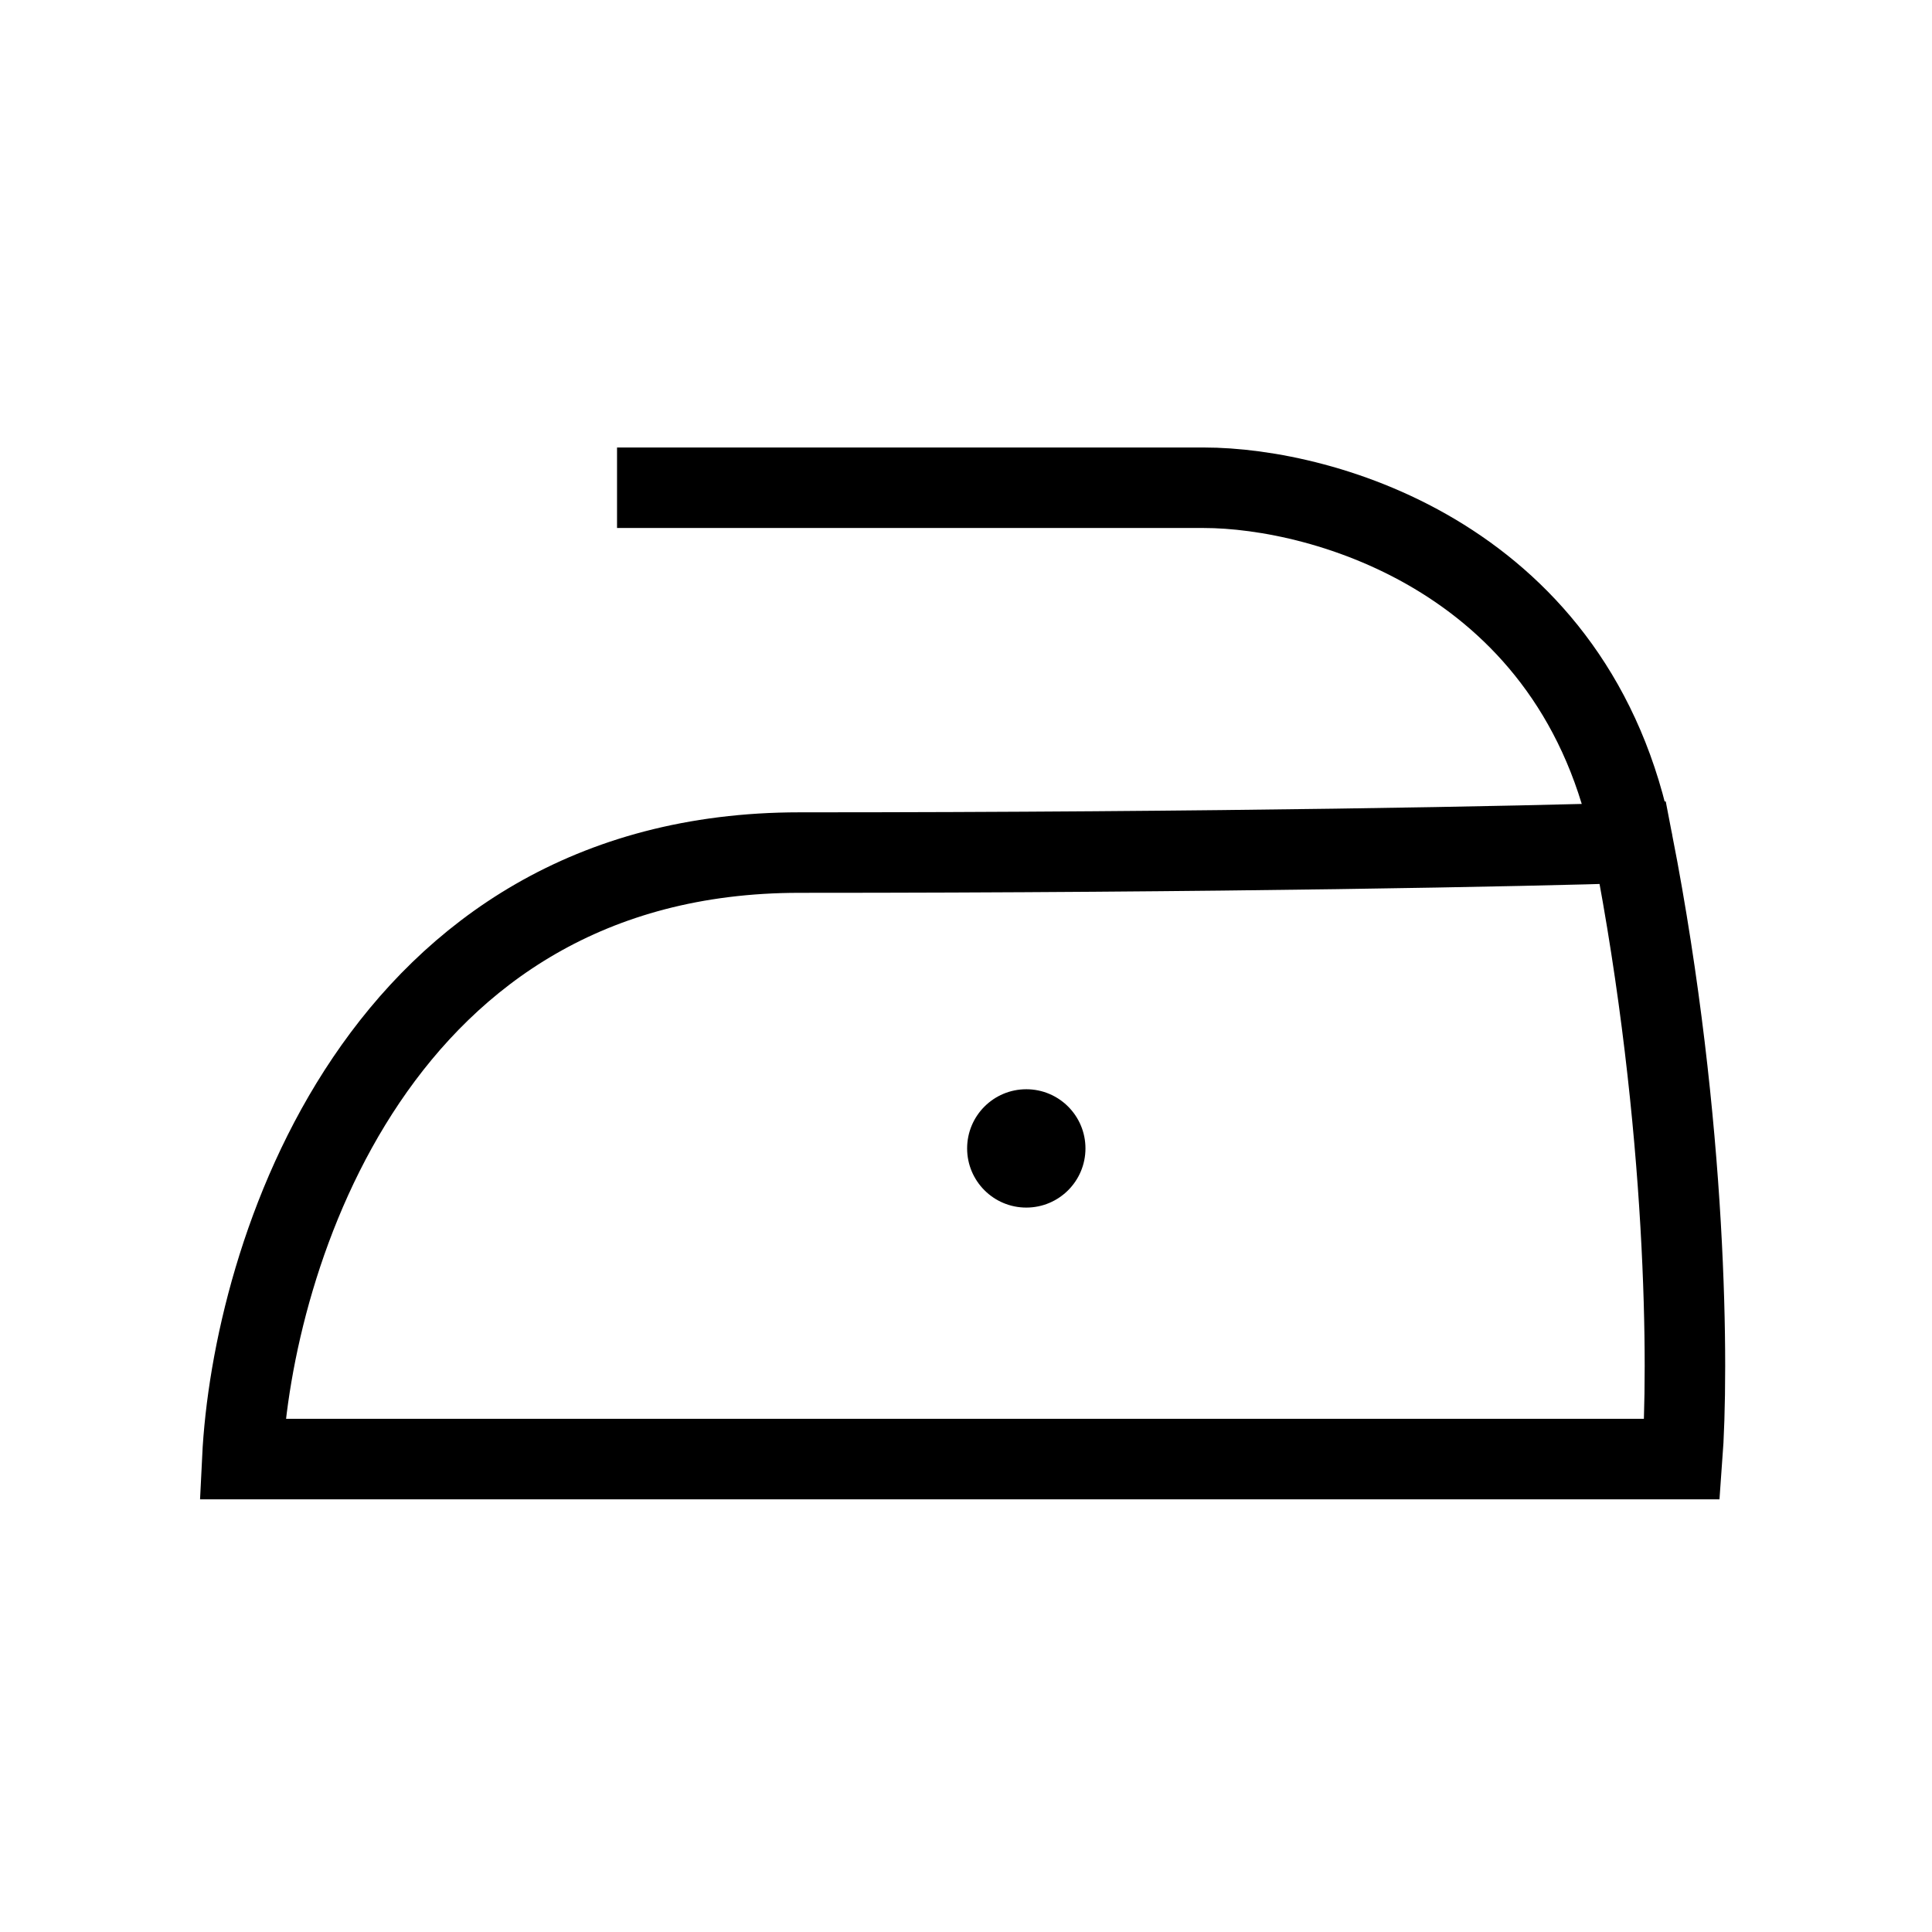
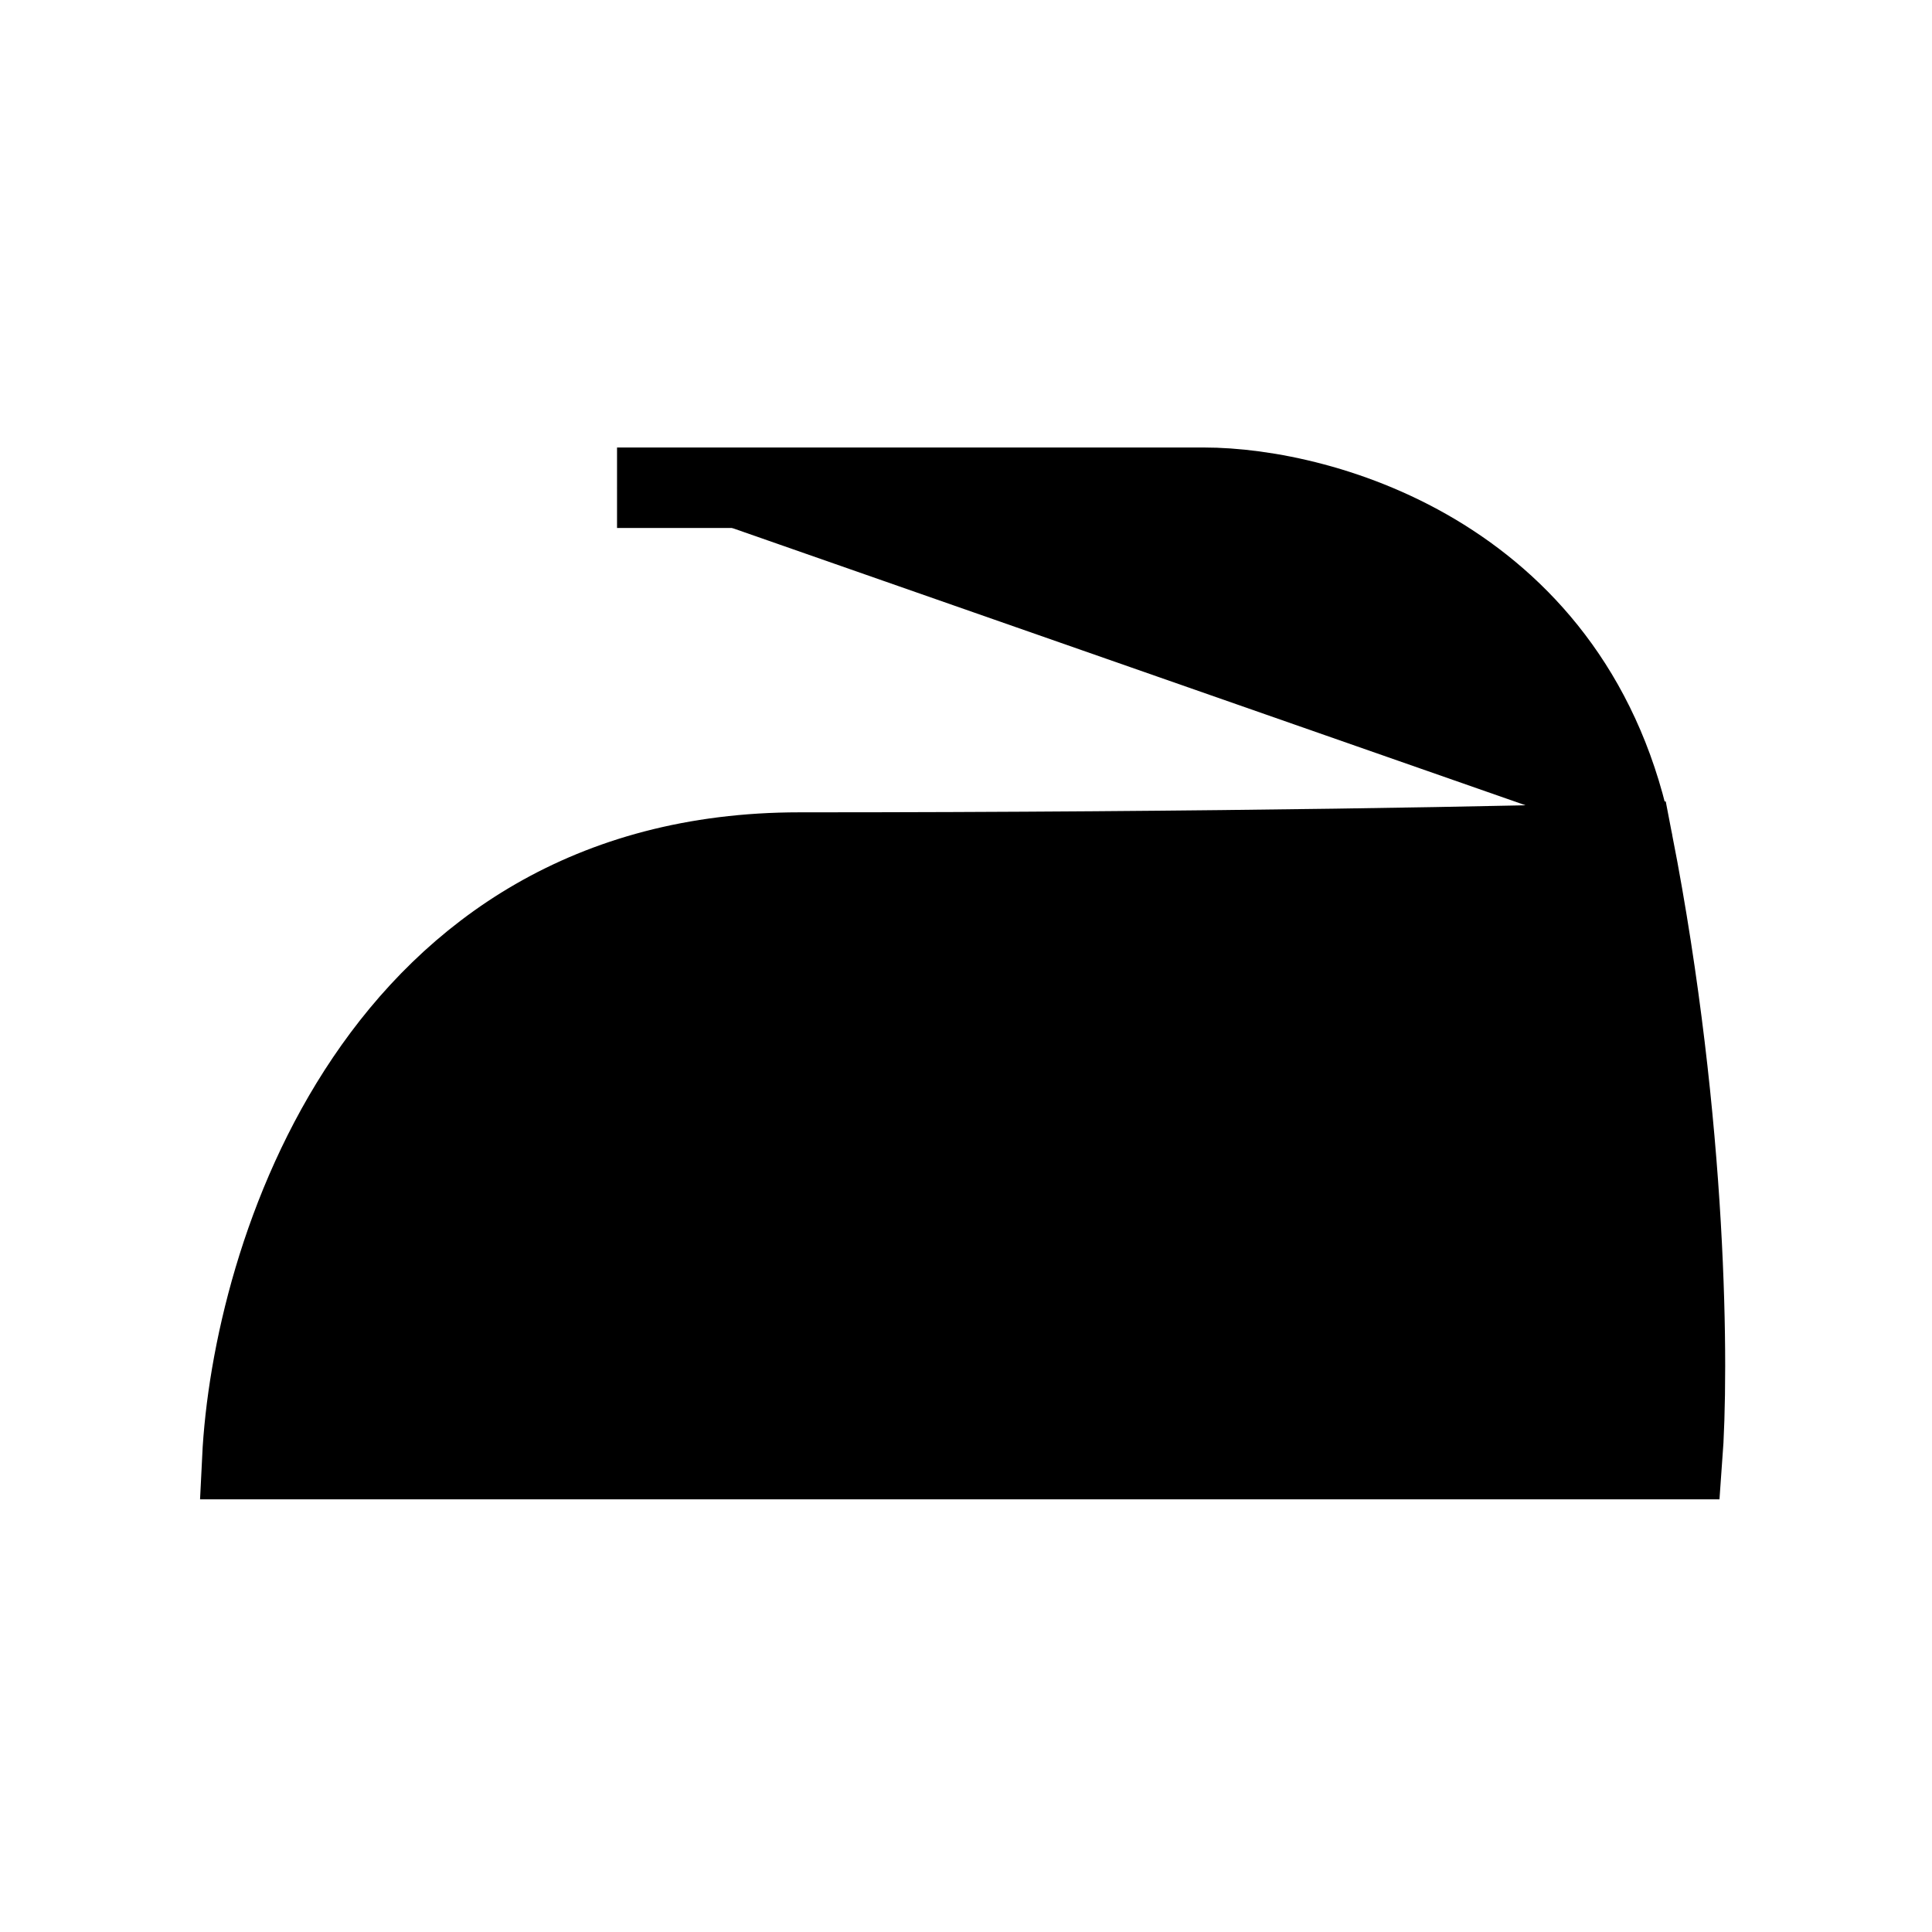
- <svg xmlns="http://www.w3.org/2000/svg" width="24" height="24" viewBox="0 0 24 24" fill="none">
+ <svg xmlns="http://www.w3.org/2000/svg" width="24" height="24" viewBox="0 0 24 24" fill="currentColor">
  <g id="Iron Low Temperature">
    <path id="Vector 21" d="M7.665 6.059H14.954C16.445 6.059 19.597 6.941 20.283 10.469M20.283 10.469C20.969 13.997 20.977 17.043 20.896 18.125H3.01C3.132 15.614 4.688 10.591 9.931 10.591C15.175 10.591 19.017 10.51 20.283 10.469Z" stroke="black" />
-     <circle id="Ellipse 64" cx="12.749" cy="14.266" r="0.735" fill="black" />
+     <circle id="Ellipse 64" cx="12.749" cy="14.266" r="0.735" fill="currentColor" />
  </g>
</svg>
